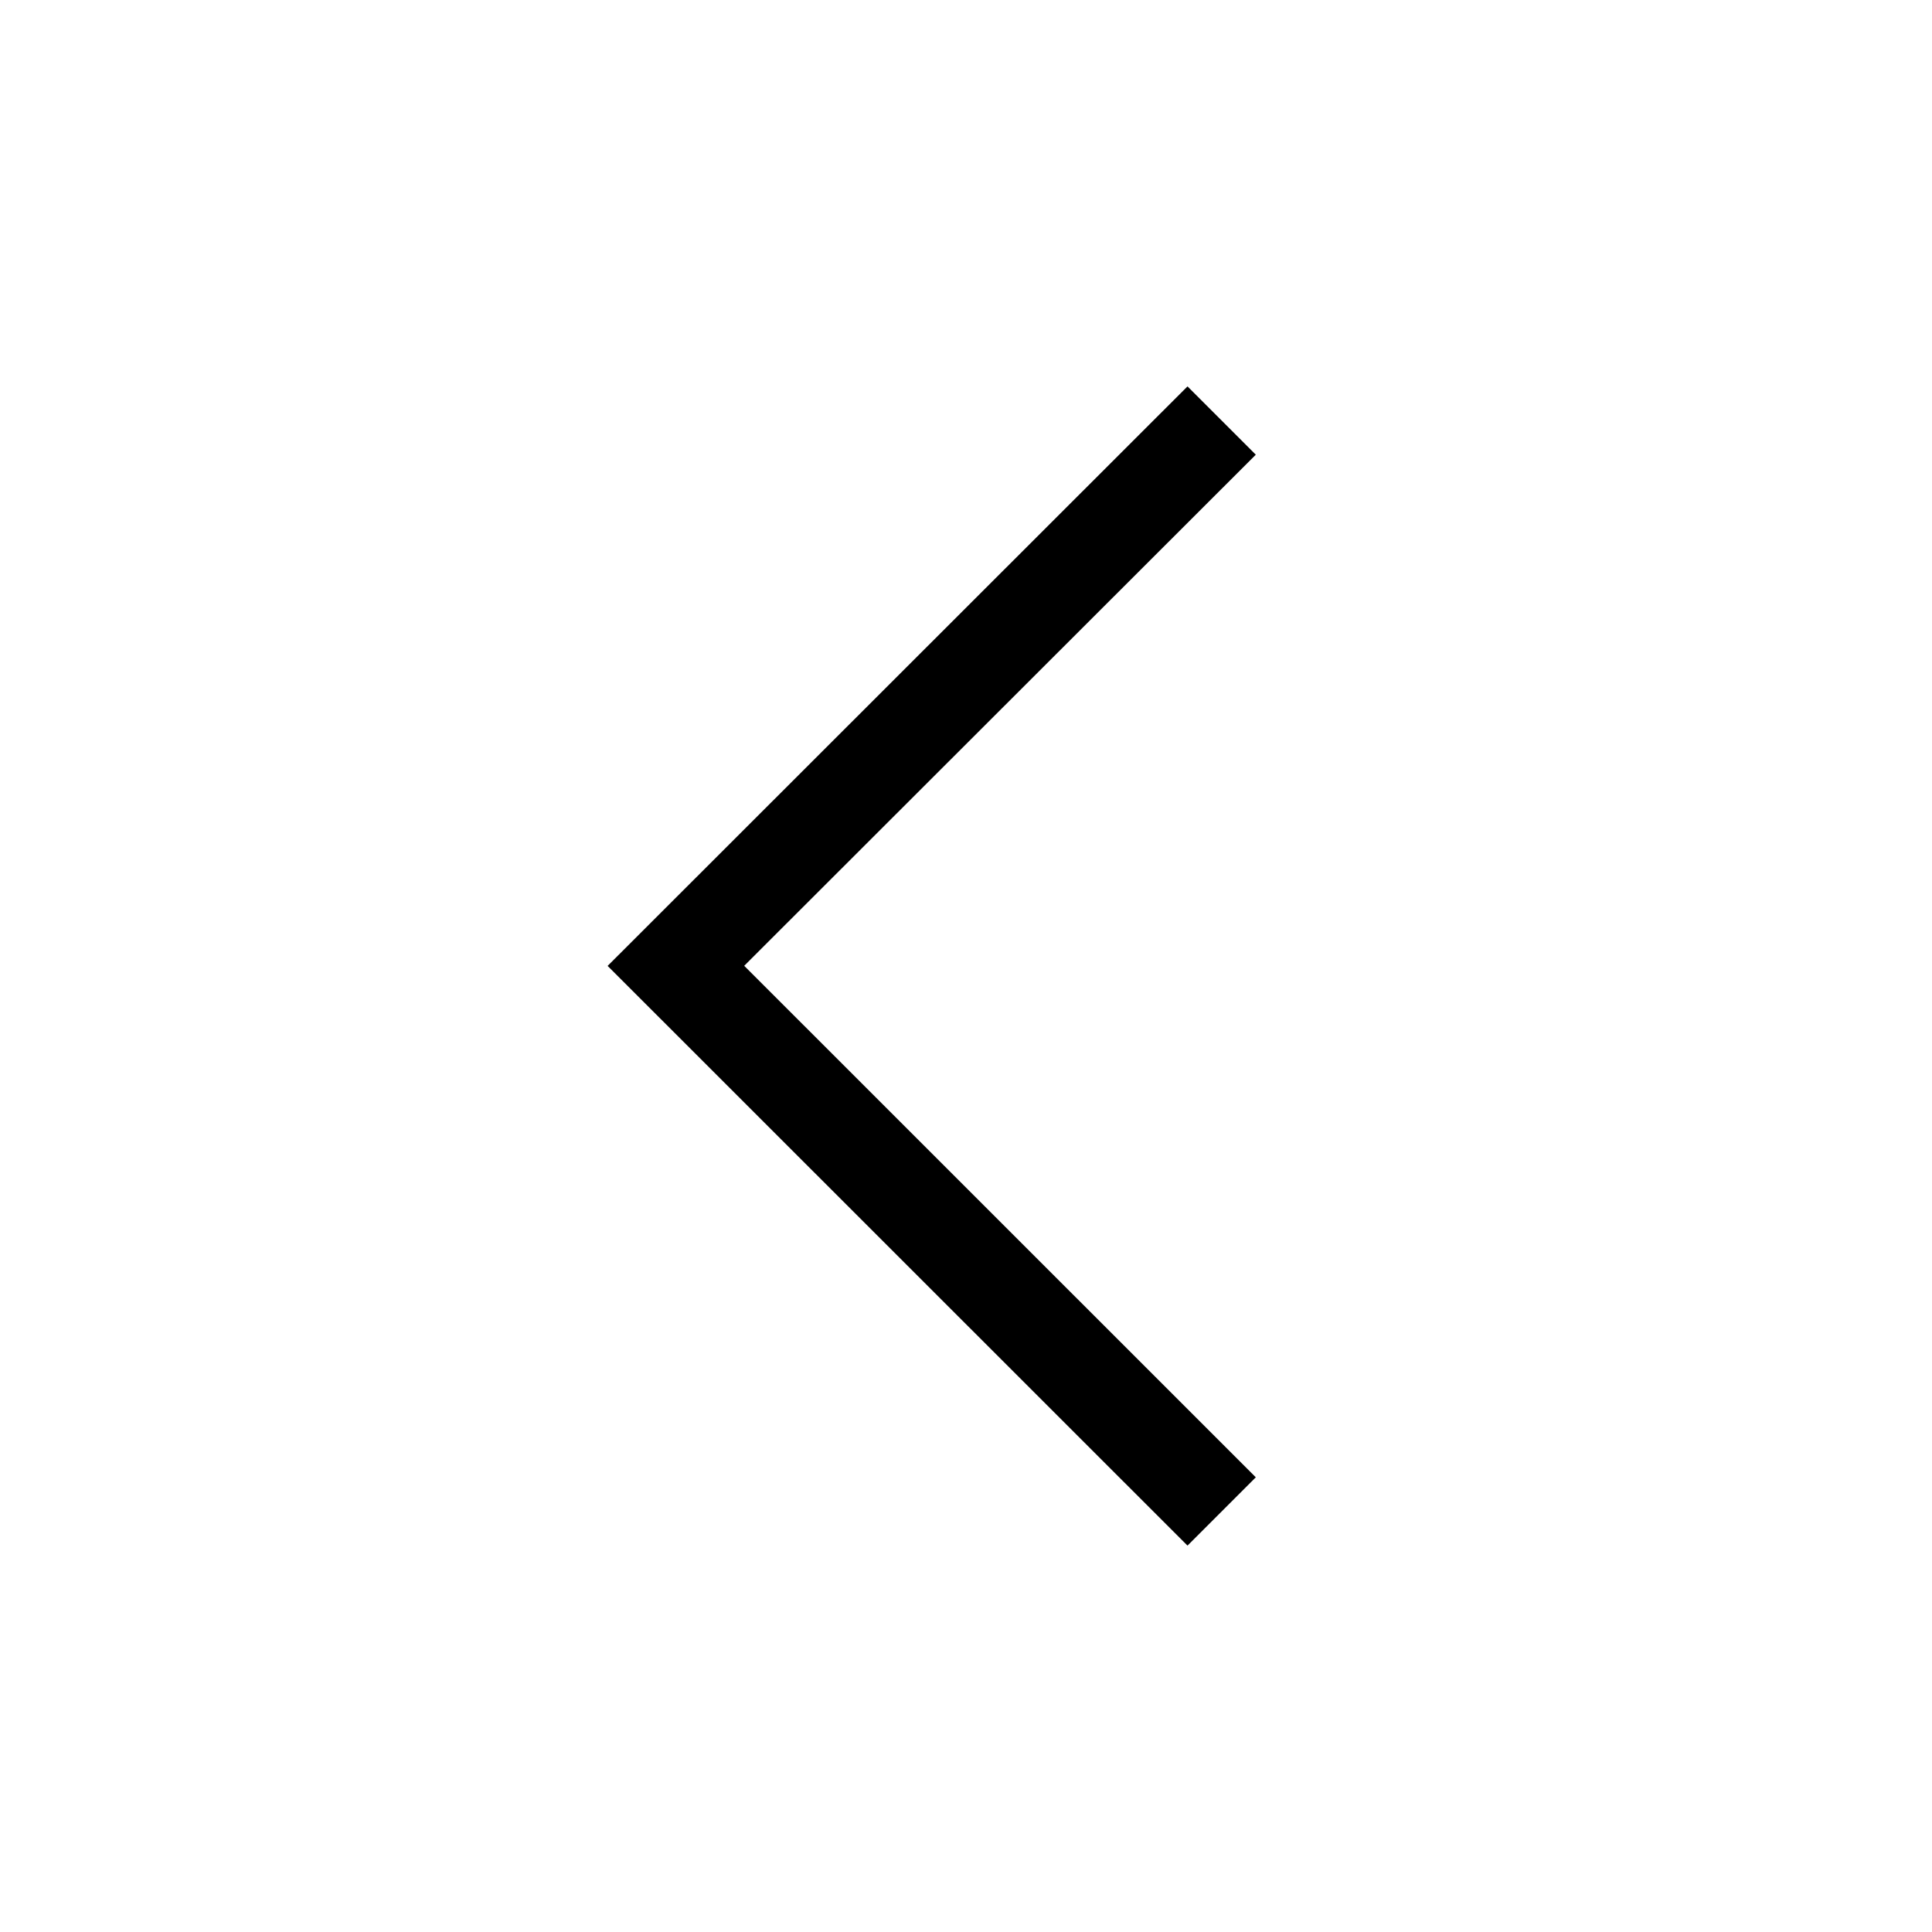
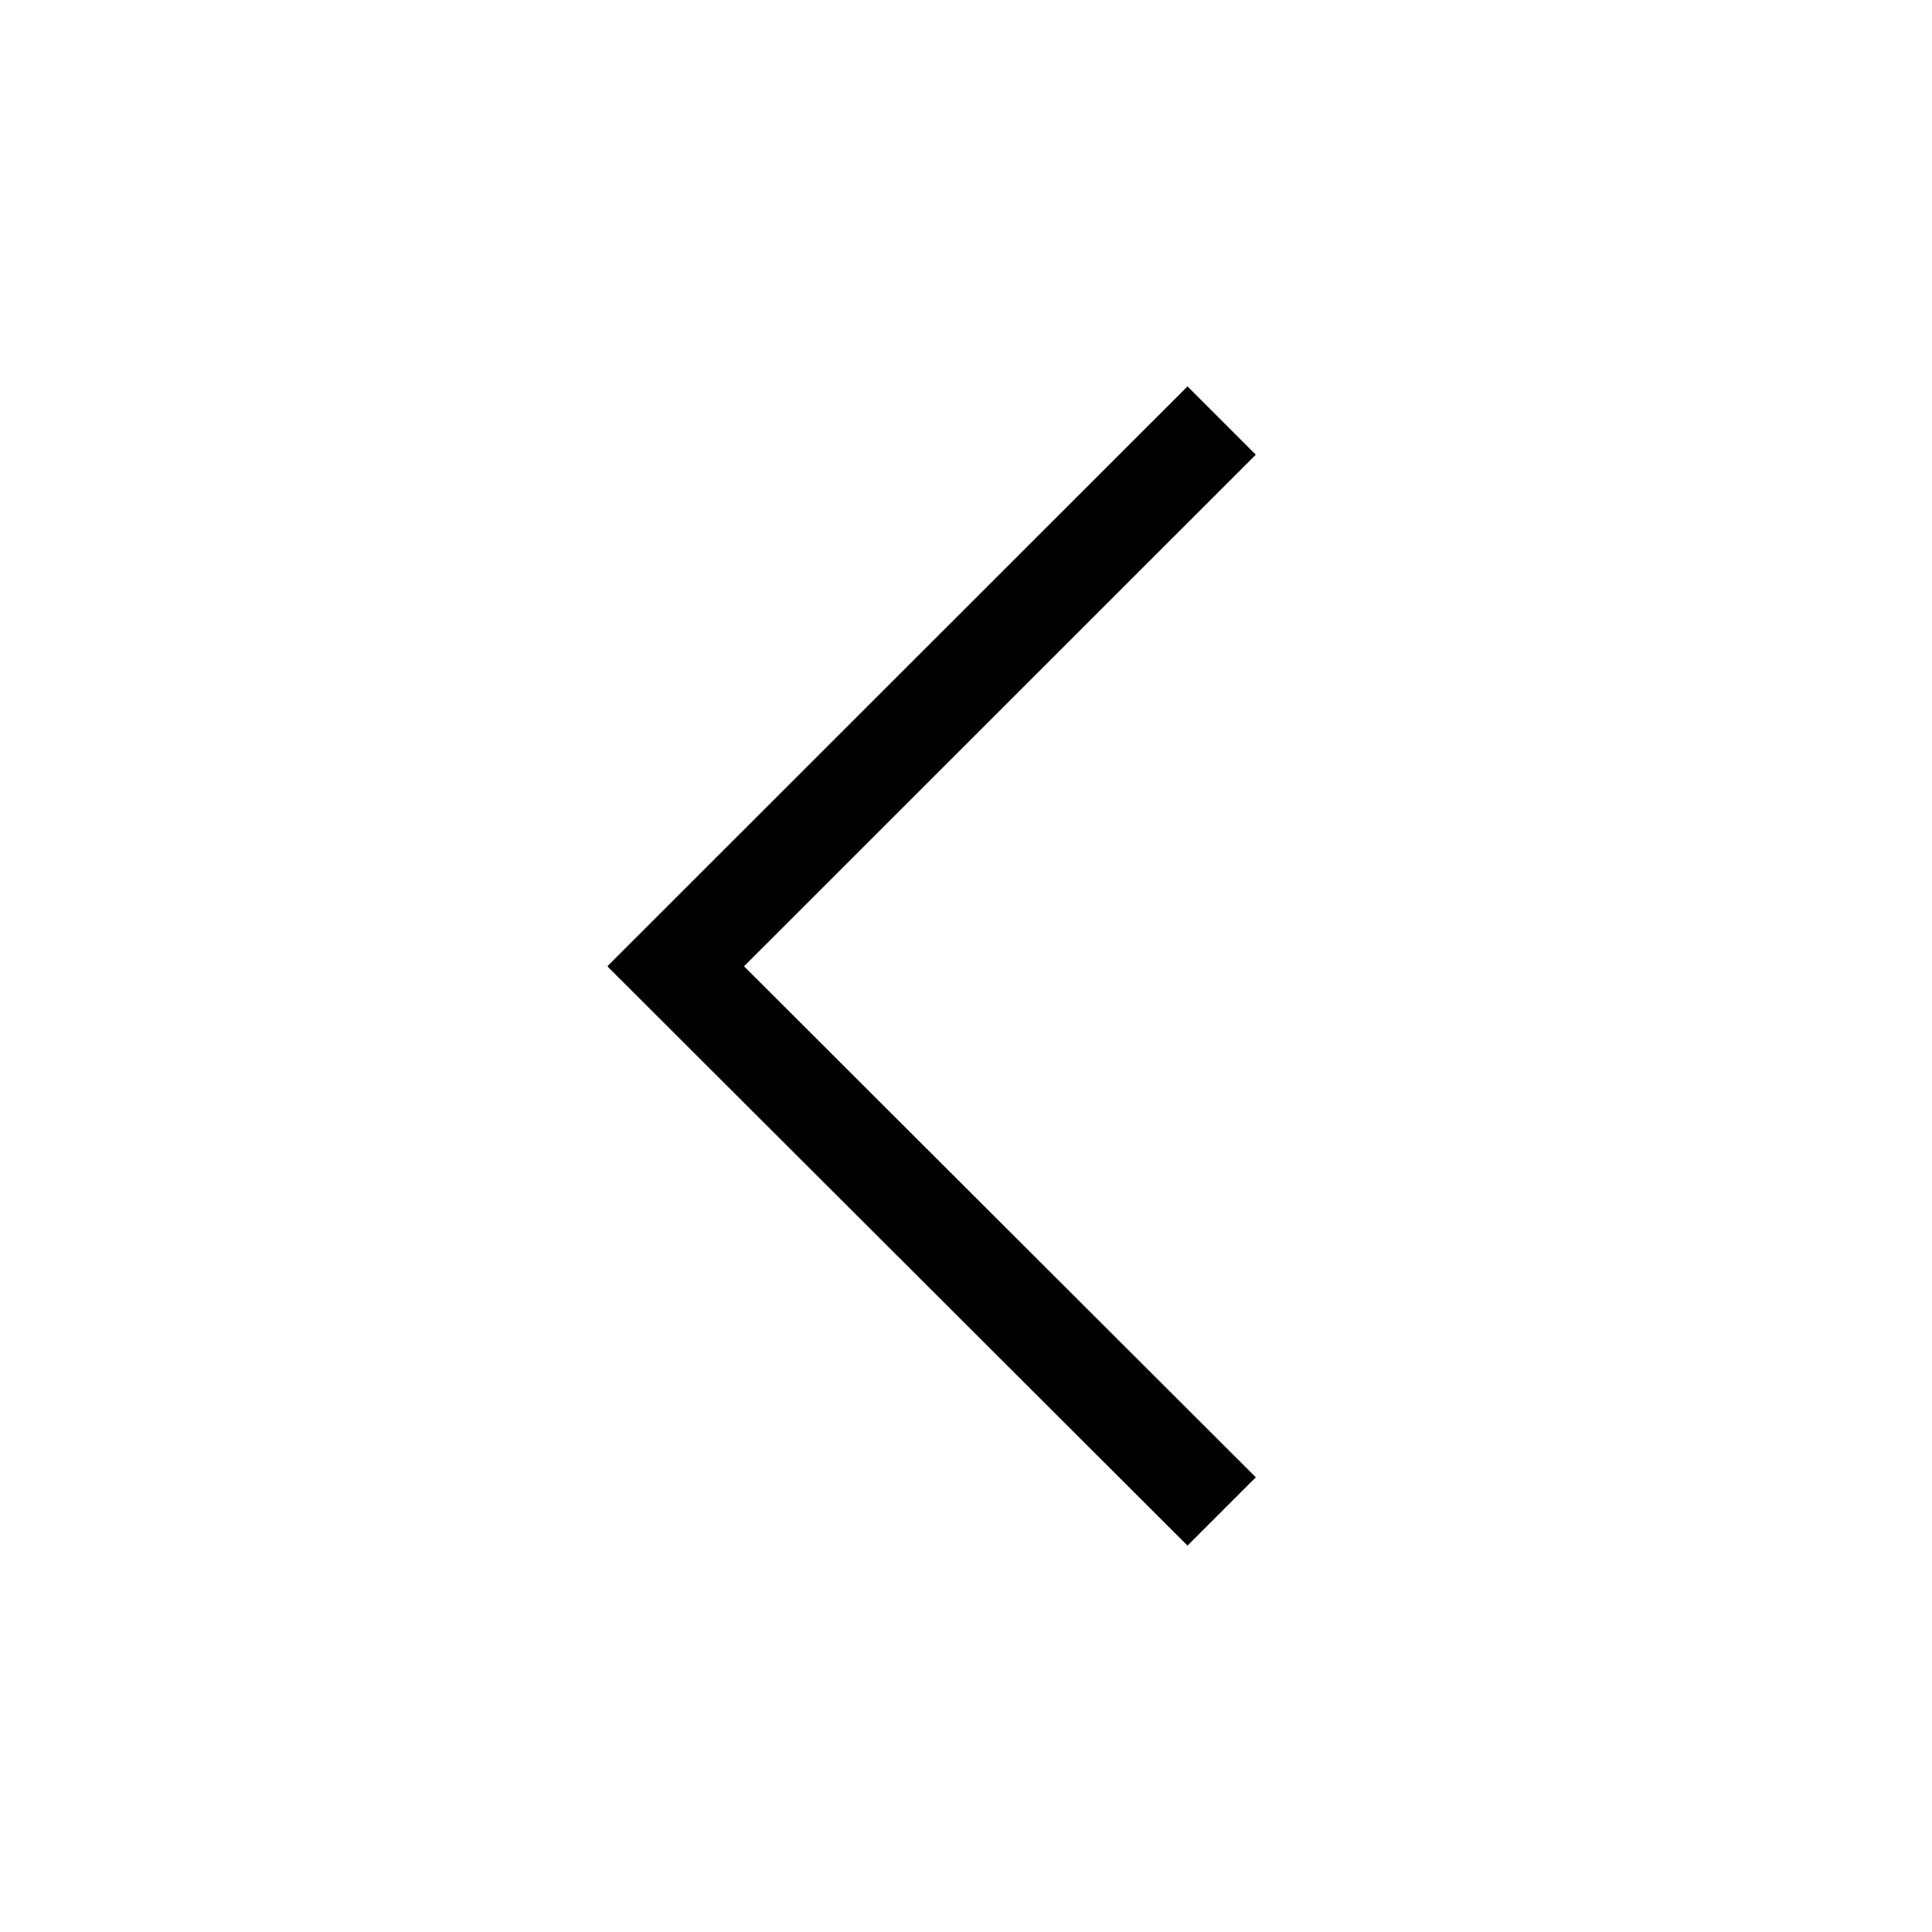
<svg xmlns="http://www.w3.org/2000/svg" width="20" height="20" viewBox="0 0 20 20">
-   <path fill-rule="evenodd" d="M6.29,9.999 L12.293,4 L13,4.707 L7.704,9.998 L13,15.293 L12.293,16 L6.29,9.999 Z" />
+   <path fill-rule="evenodd" d="M12.293,4 L13,4.707 L7.702,10.003 L13,15.293 L12.293,16 L6.29,10.006 L6.293,10.003 L6.29,10 L12.293,4 Z" />
</svg>
